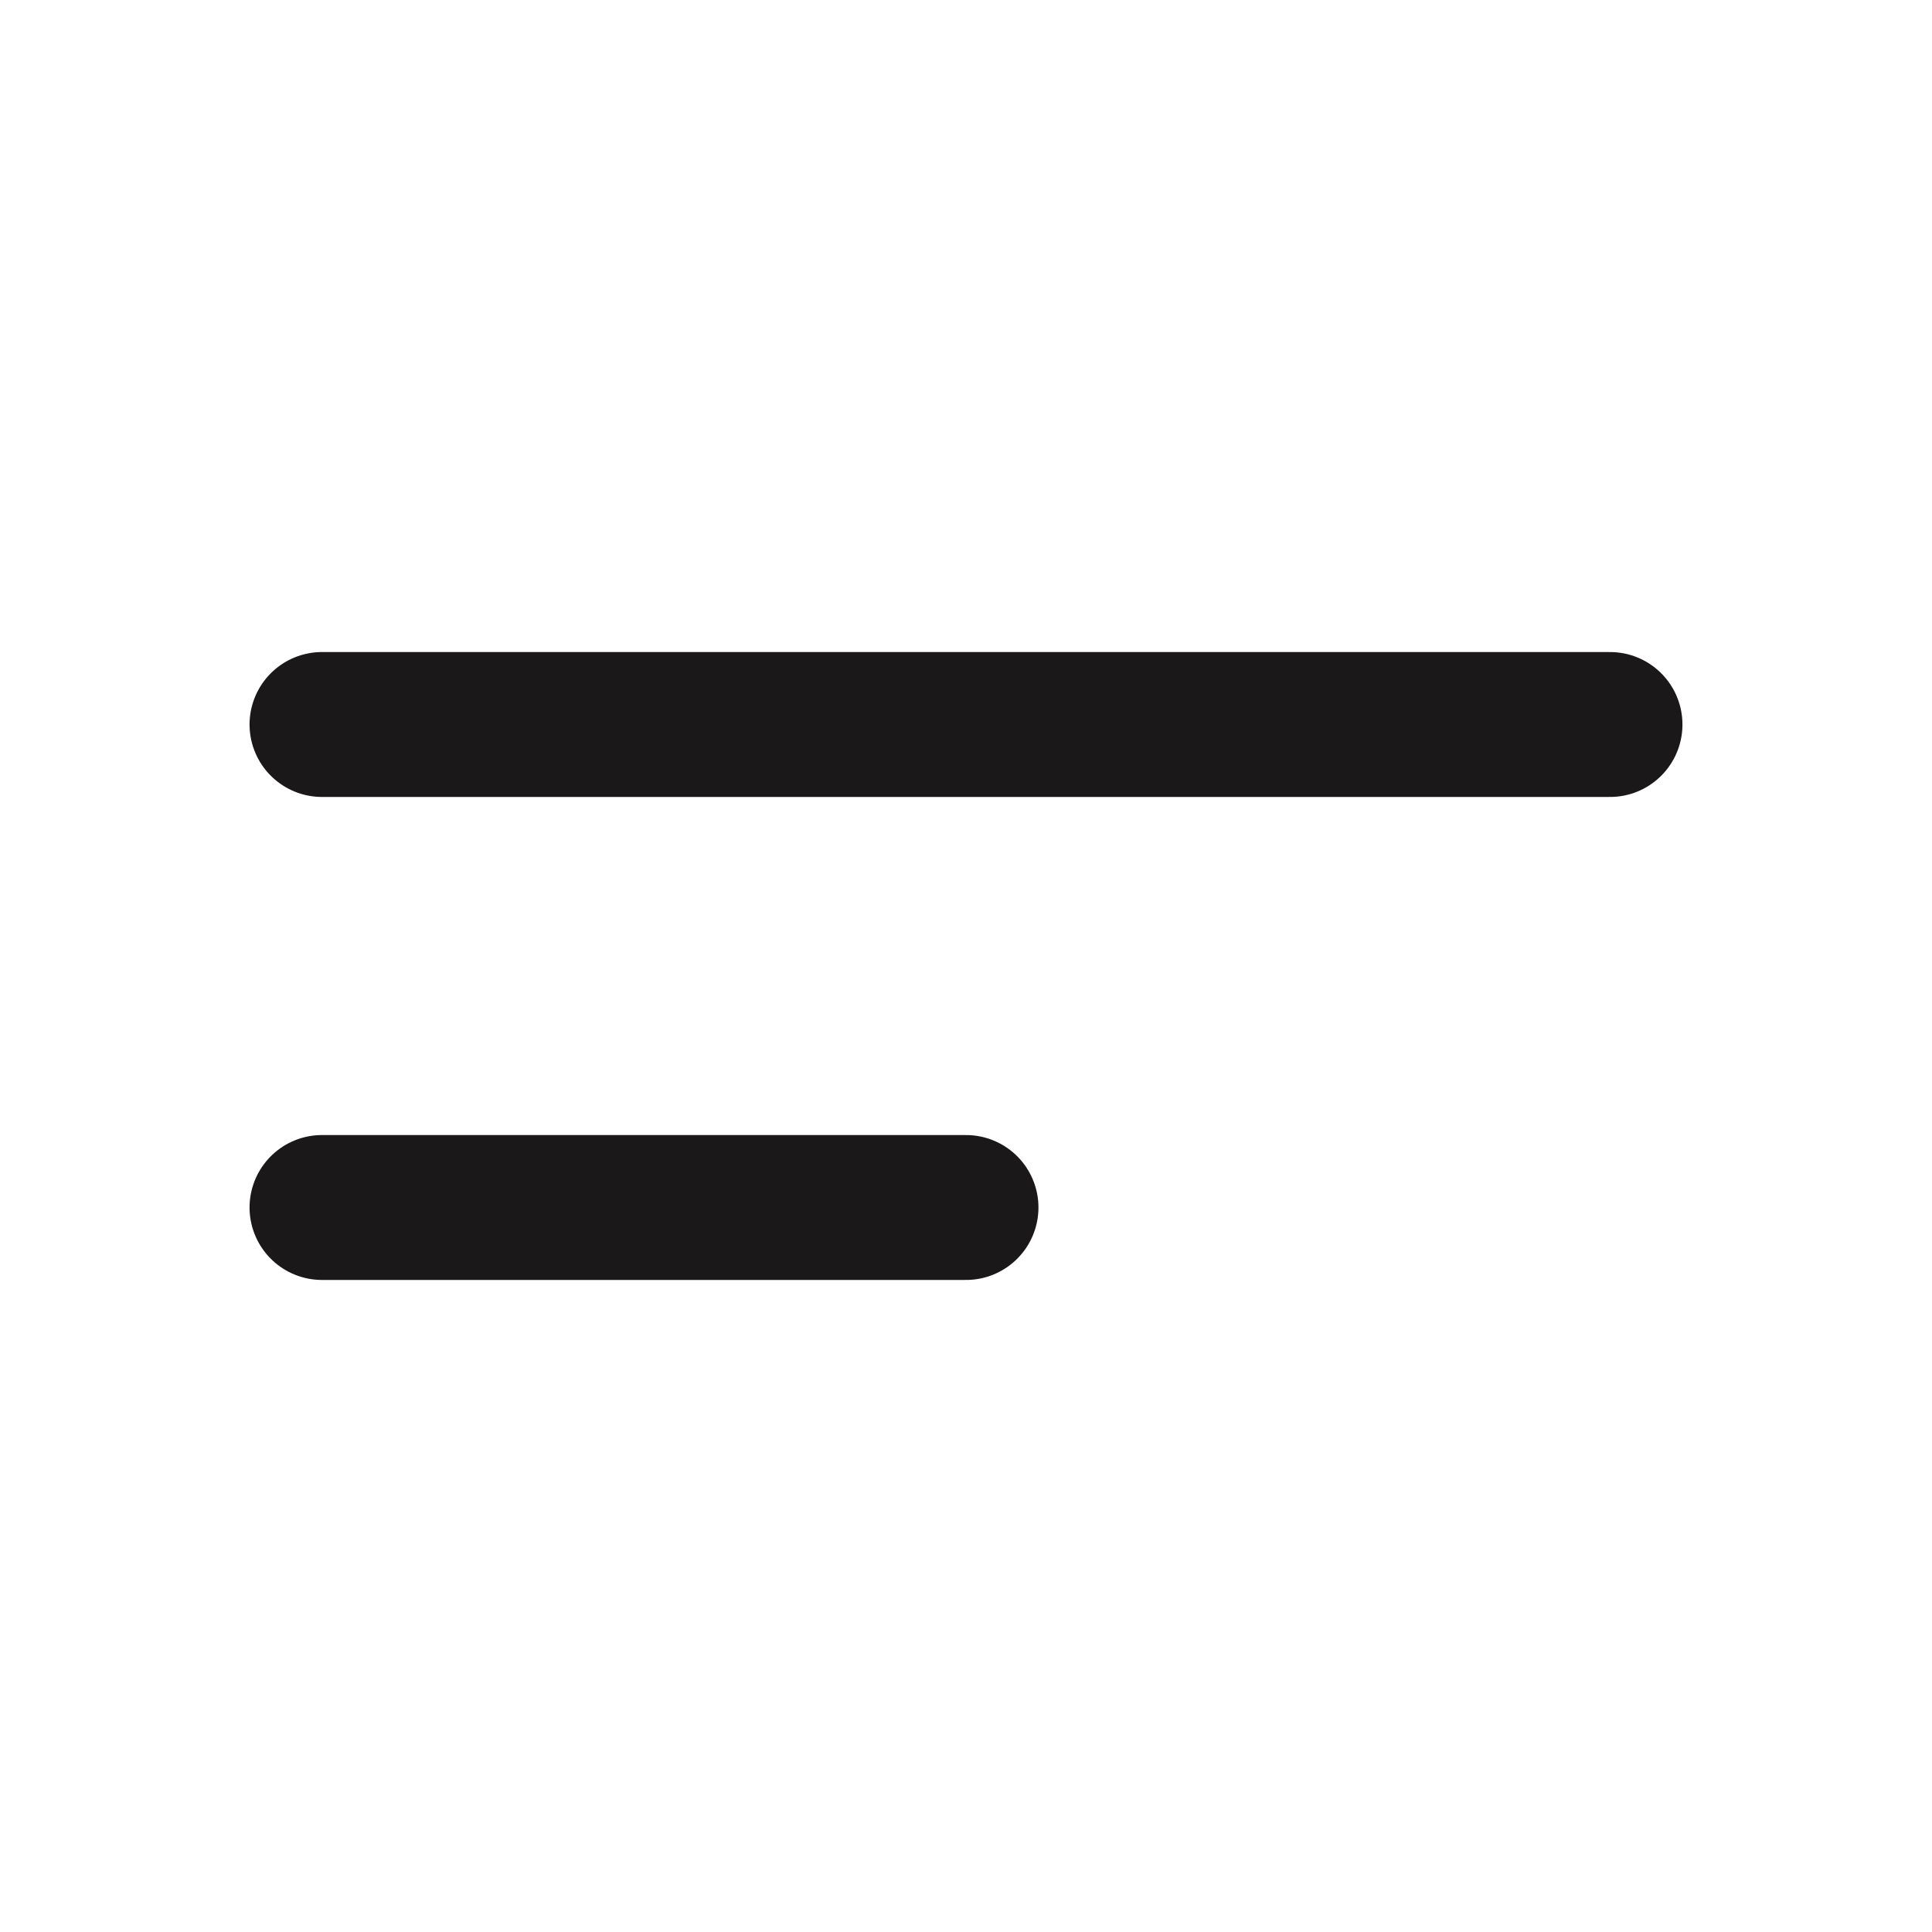
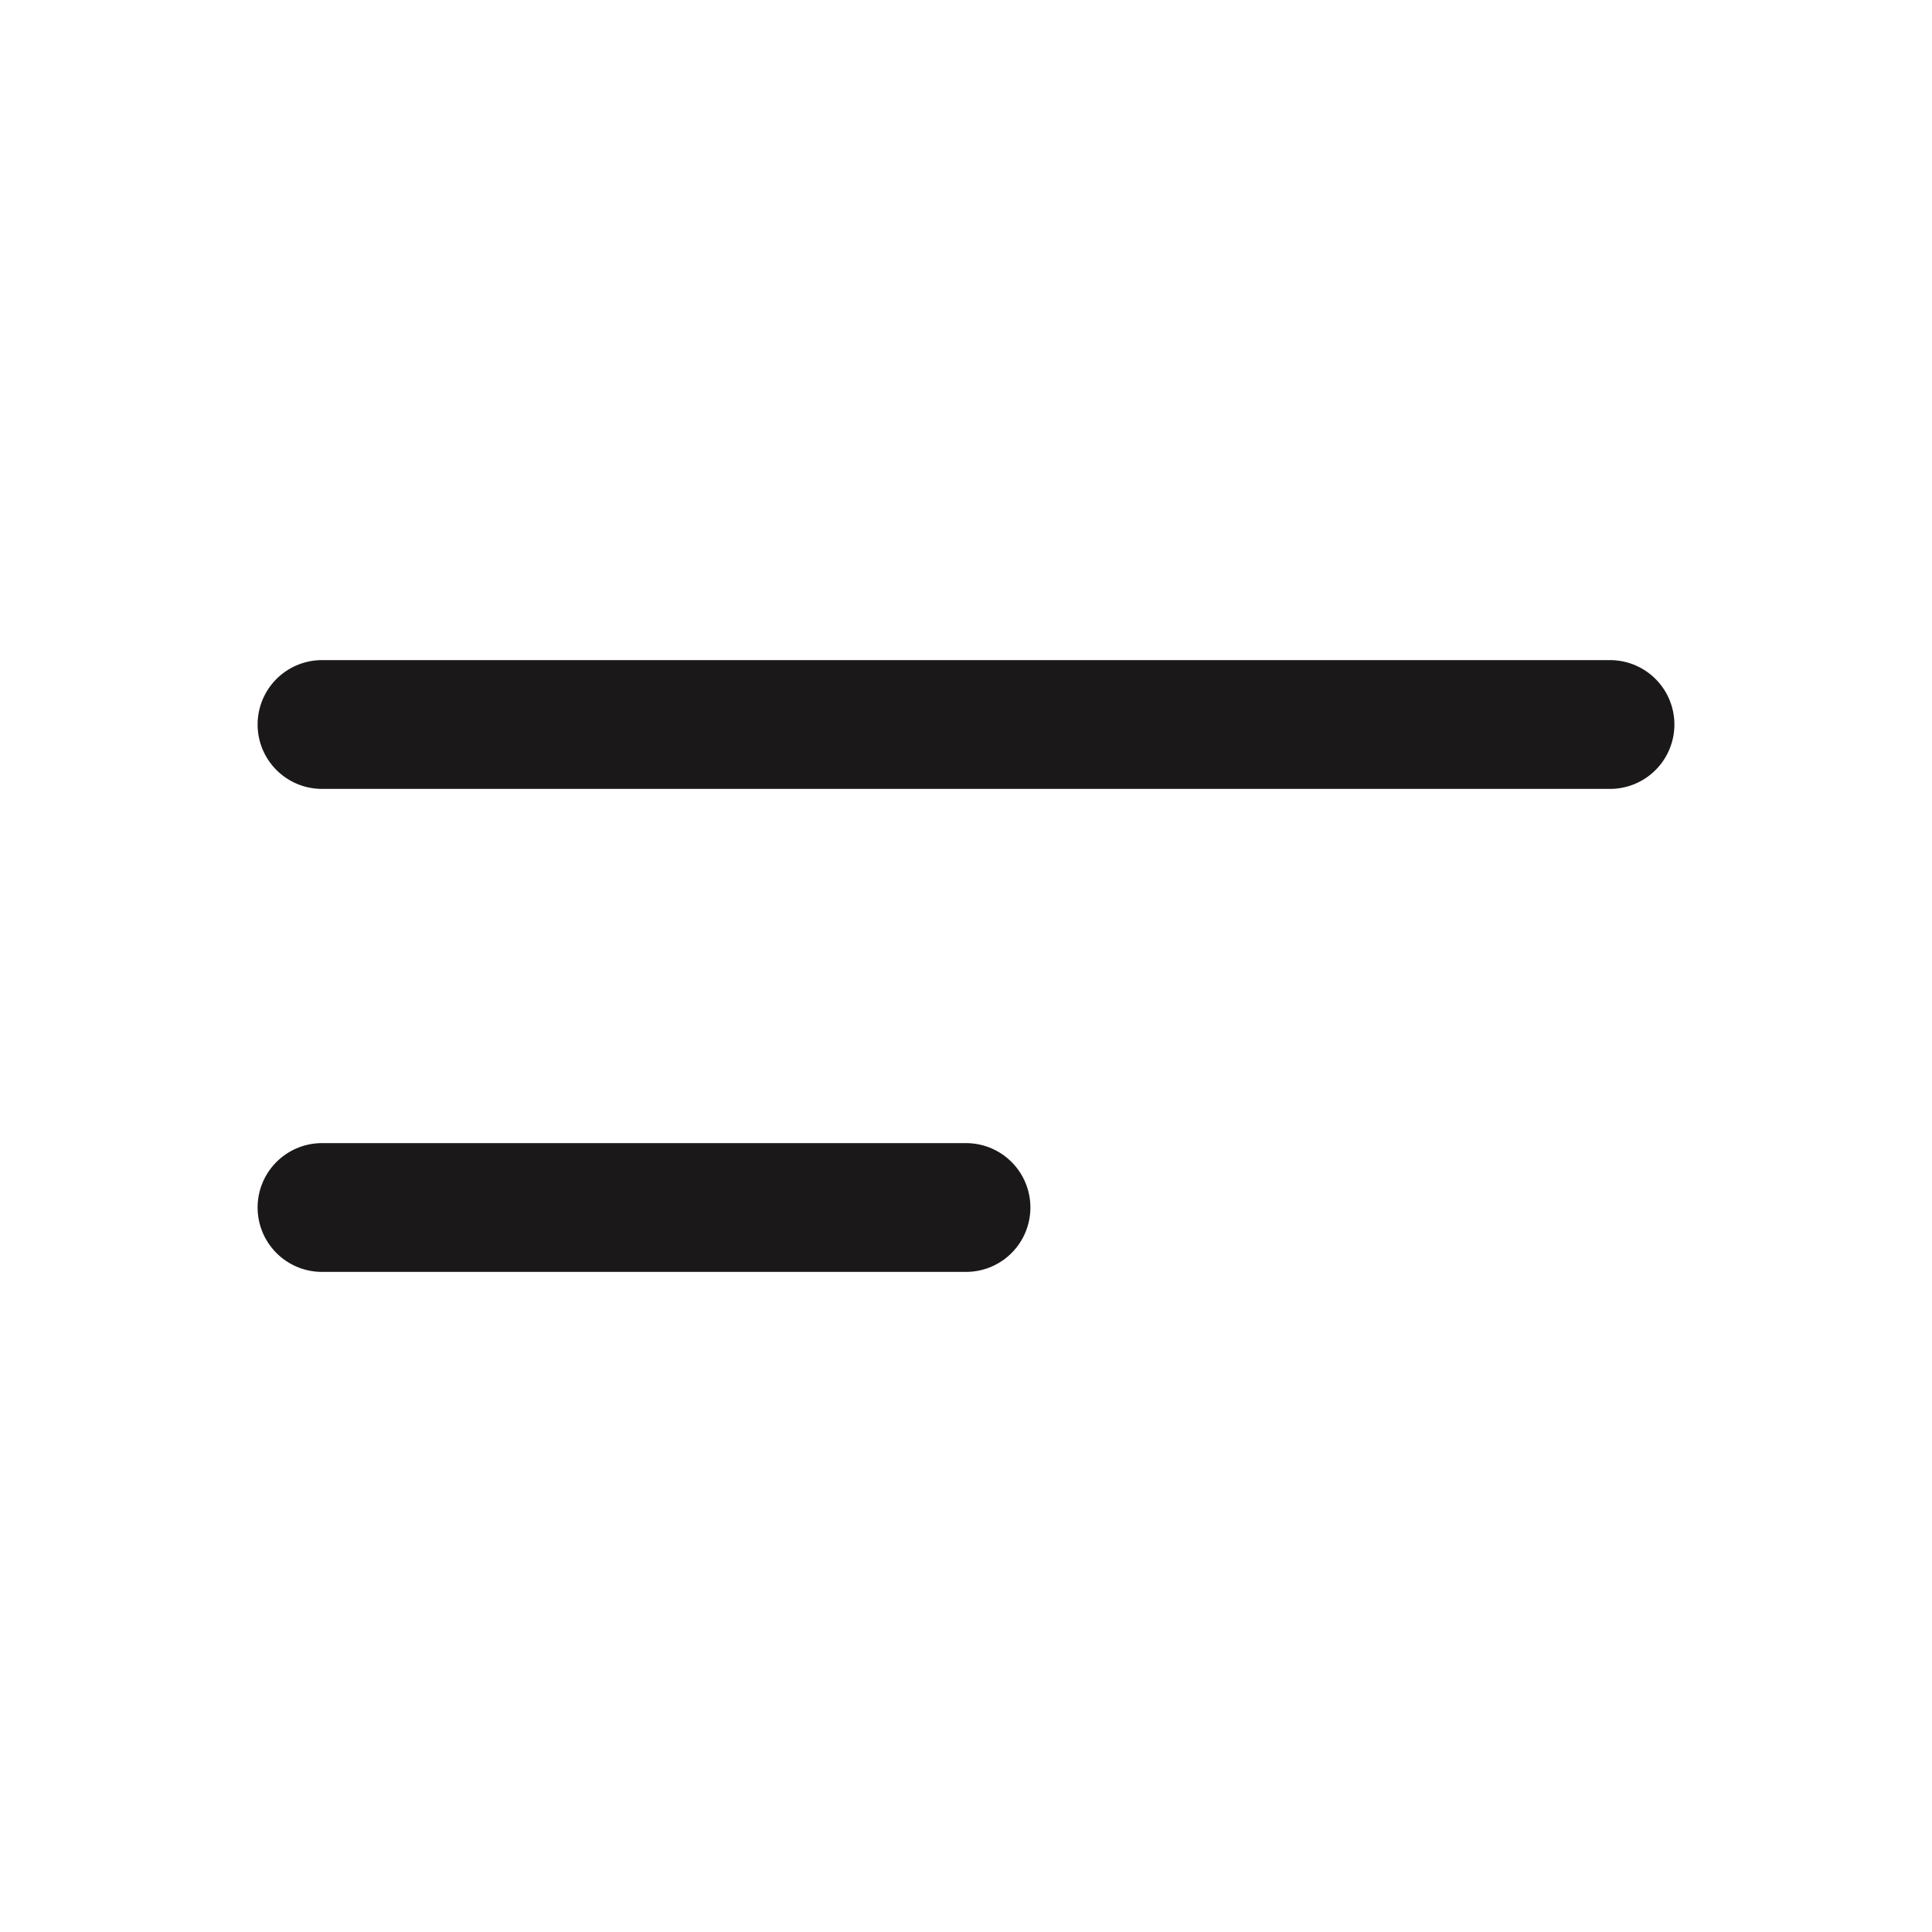
<svg xmlns="http://www.w3.org/2000/svg" width="24" height="24" viewBox="0 0 24 24" fill="none">
-   <path d="M20 9H12H4" stroke="#1A1818" style="stroke:#1A1818;stroke:color(display-p3 0.102 0.094 0.094);stroke-opacity:1;" stroke-width="1.8" stroke-linecap="round" stroke-linejoin="round" />
-   <path d="M12 15H8H4" stroke="#1A1818" style="stroke:#1A1818;stroke:color(display-p3 0.102 0.094 0.094);stroke-opacity:1;" stroke-width="1.8" stroke-linecap="round" stroke-linejoin="round" />
+   <path d="M20 9H12H4" stroke="#1A1818" style="stroke:#1A1818;stroke:color(display-p3 0.102 0.094 0.094);stroke-opacity:1;" stroke-width="1.6" stroke-linecap="round" stroke-linejoin="round" />
+   <path d="M12 15H8H4" stroke="#1A1818" style="stroke:#1A1818;stroke:color(display-p3 0.102 0.094 0.094);stroke-opacity:1;" stroke-width="1.6" stroke-linecap="round" stroke-linejoin="round" />
</svg>
